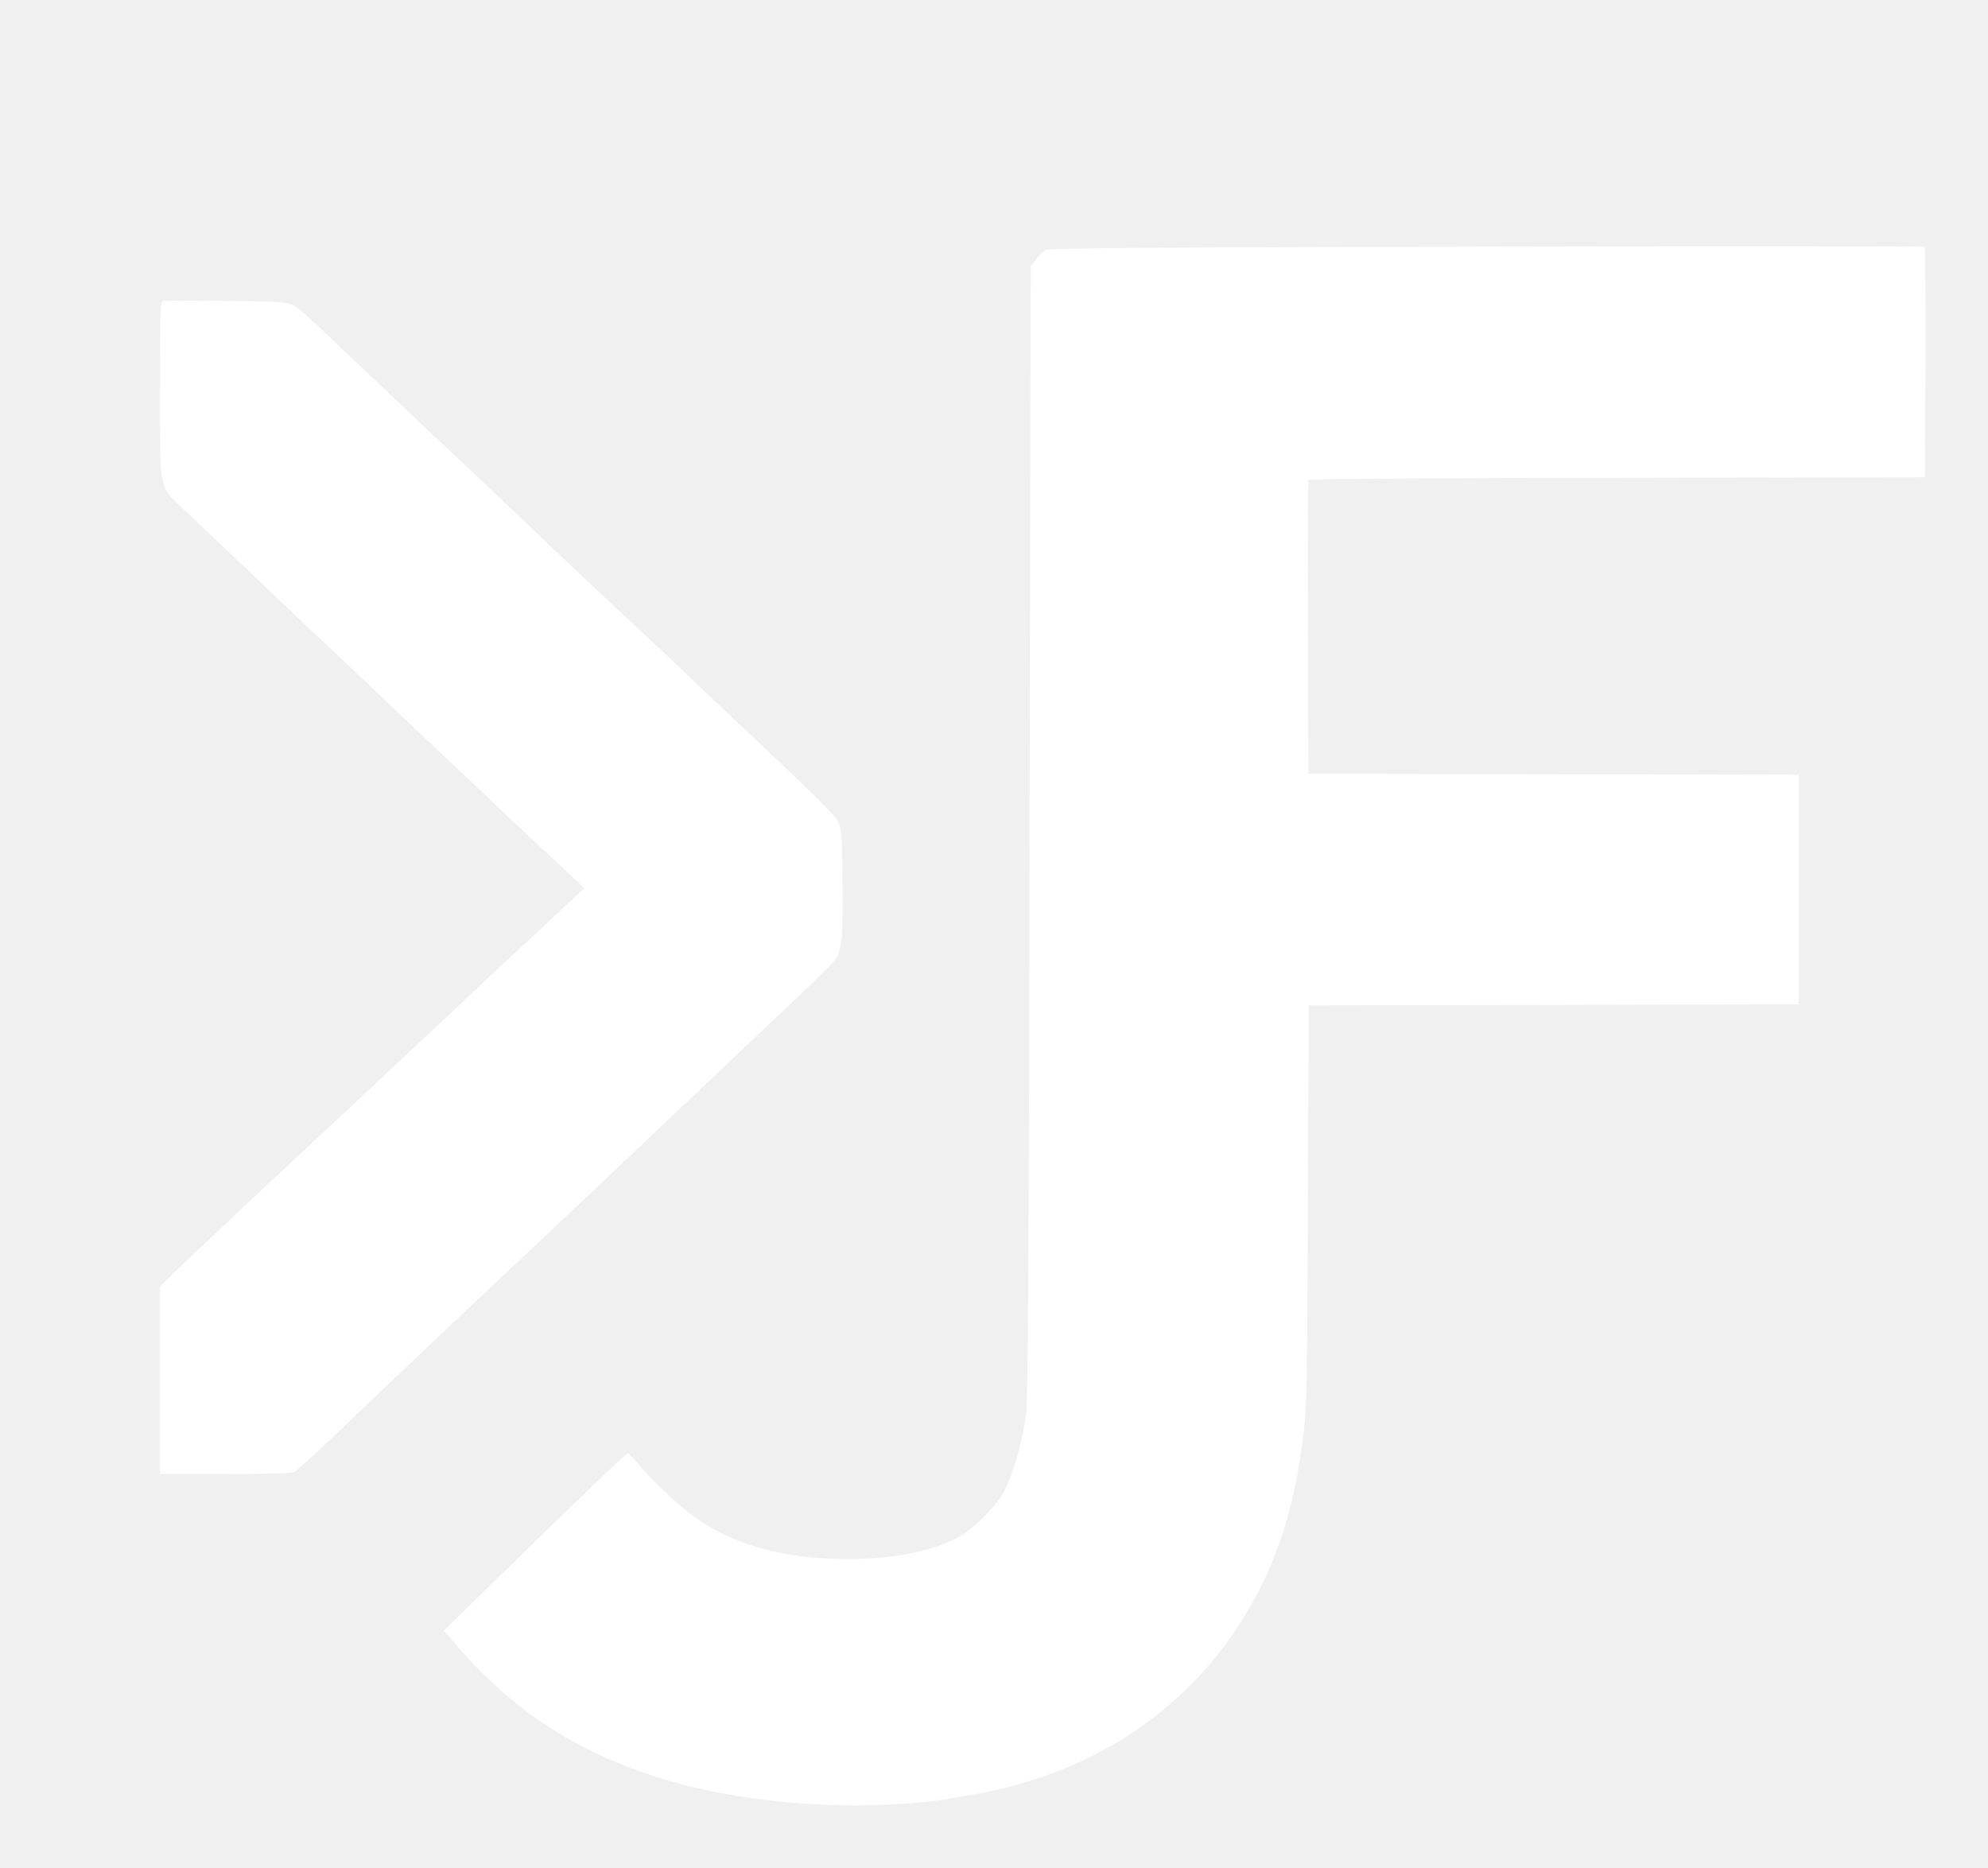
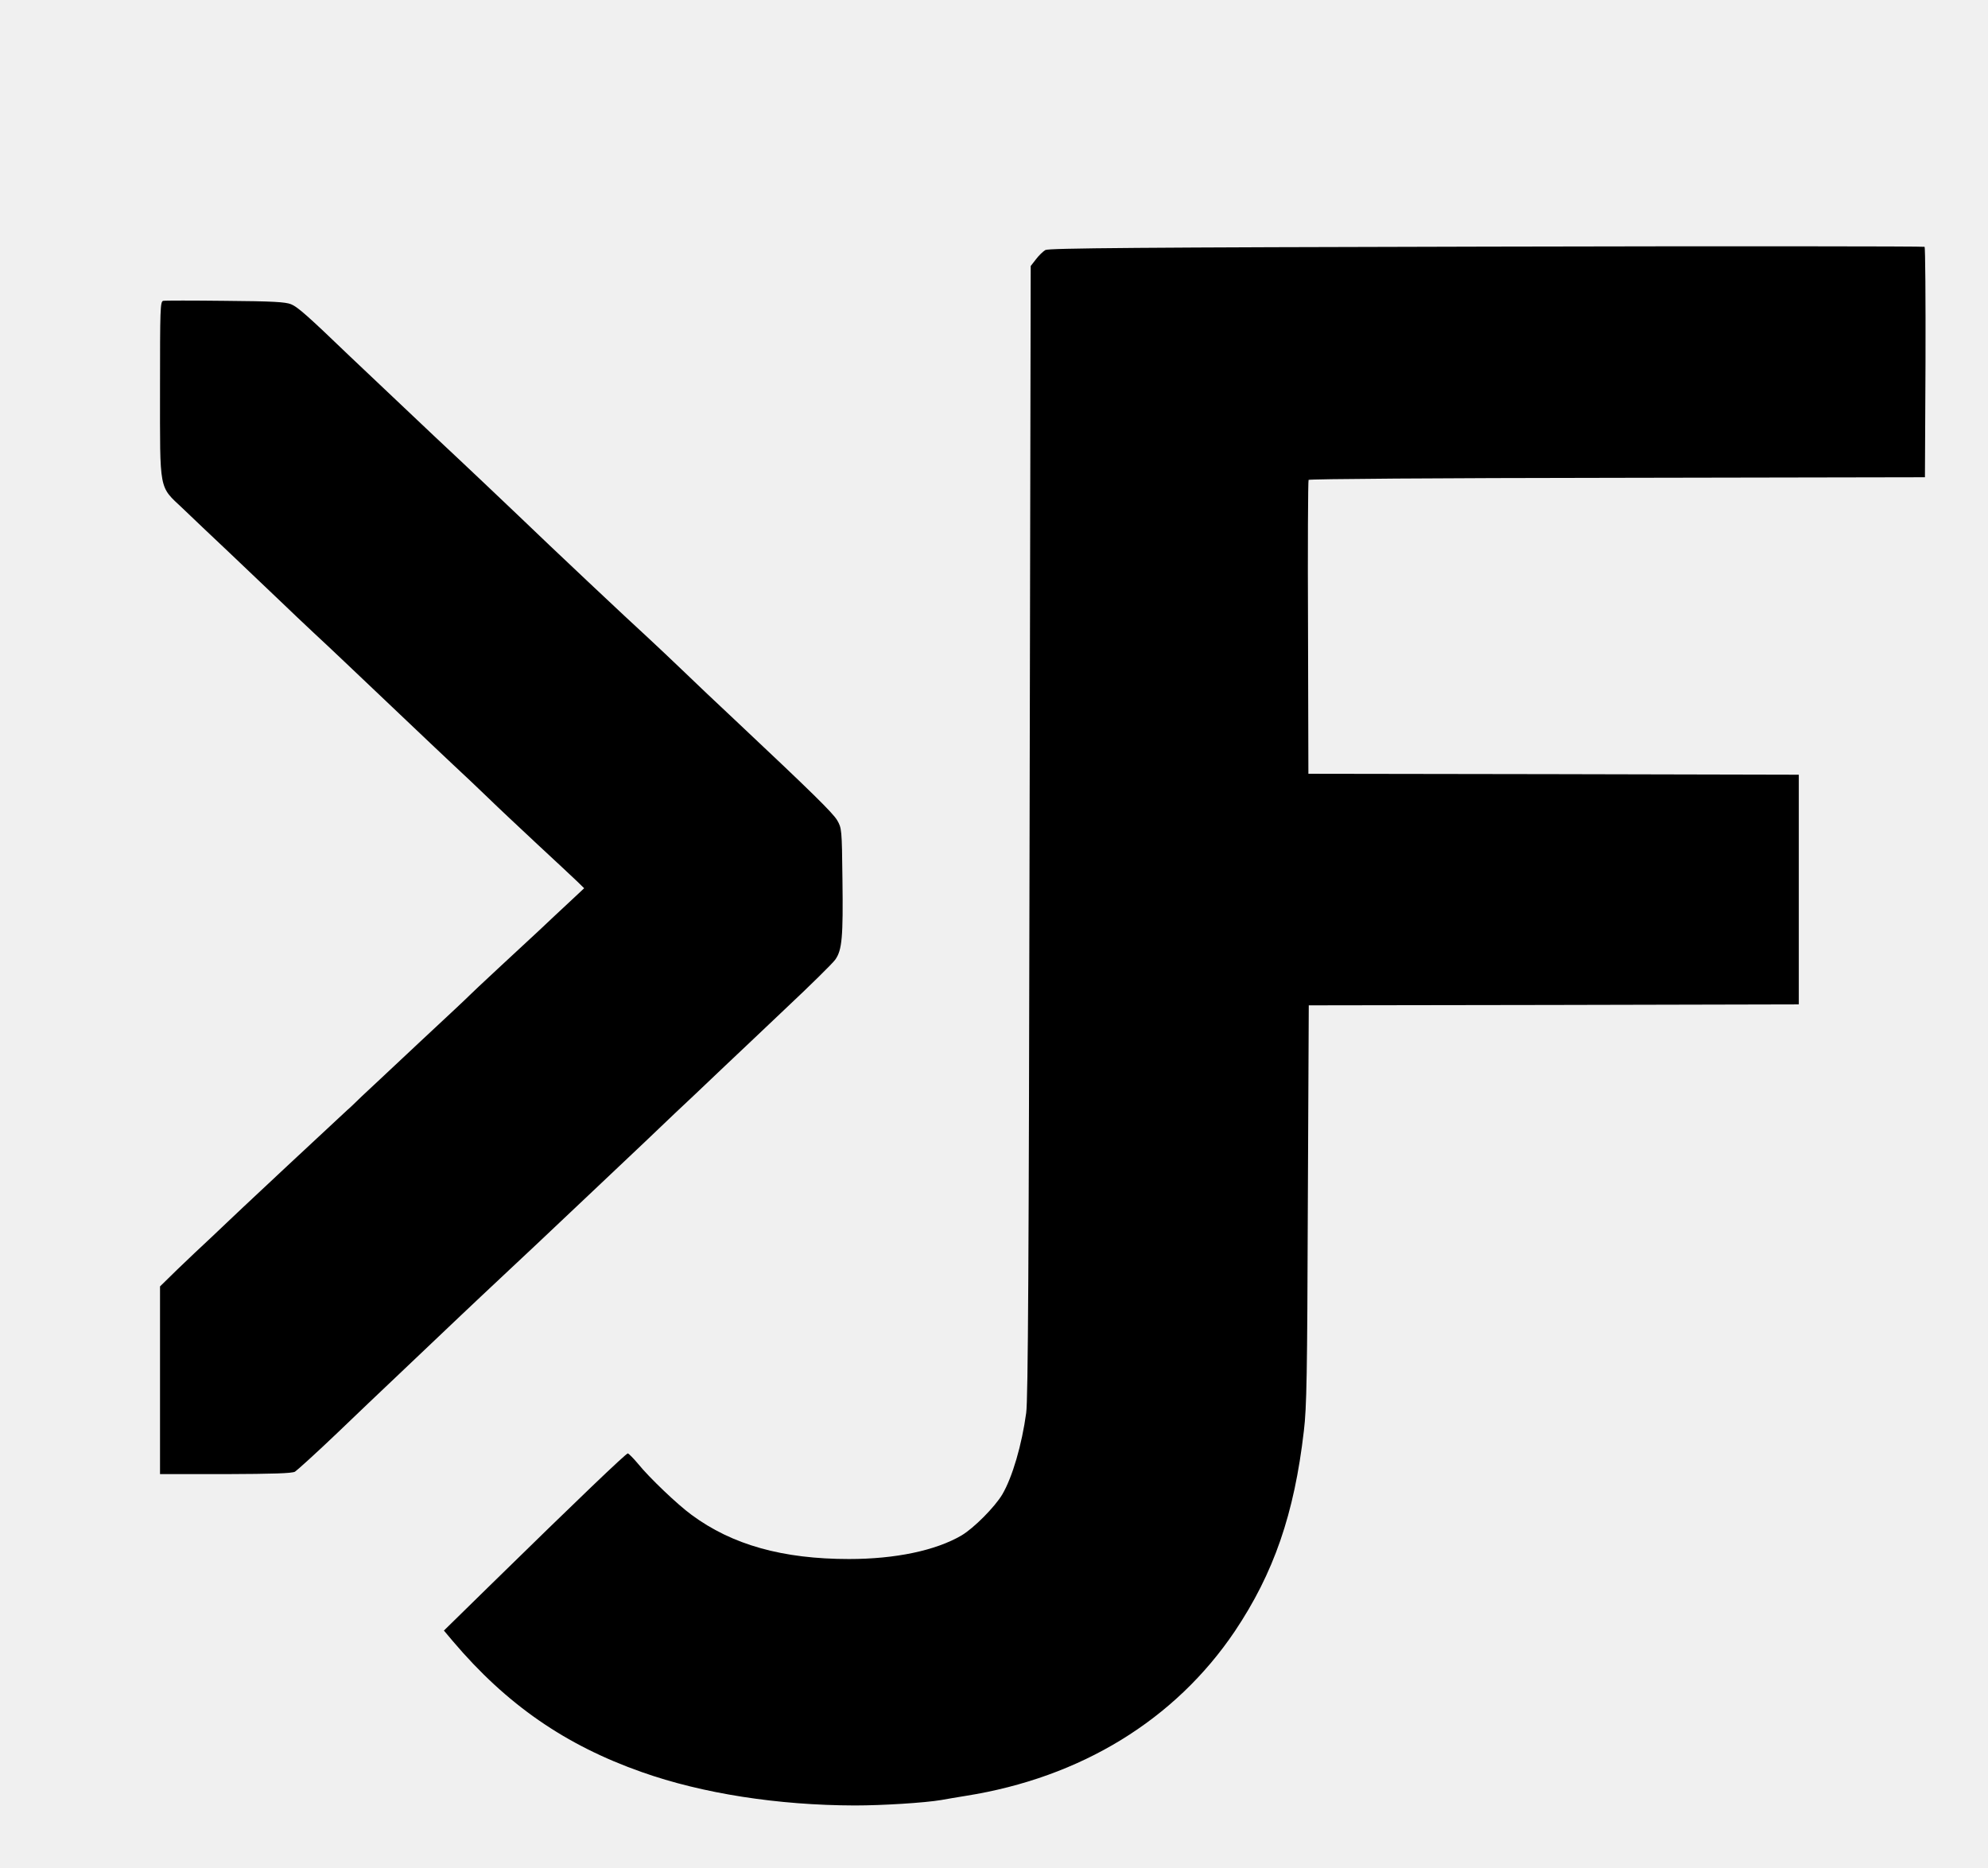
<svg xmlns="http://www.w3.org/2000/svg" version="1.0" width="1056pt" height="992pt" viewBox="0 0 1056 992" preserveAspectRatio="xMidYMid meet" aria-label="JF Logo">
-   <g transform="translate(0,992) scale(0.1,-0.1)" fill="#ffffff" stroke="none">
+   <g transform="translate(0,992) scale(0.1,-0.1)" fill="currentColor" stroke="none">
    <path d="M7895 8610 c-1843 -4 -2325 -8 -2342 -18 -12 -7 -35 -29 -50 -49 l-28 -36 -6 -3001 c-4 -2287 -8 -3022 -18 -3091 -23 -169 -73 -341 -127 -433 -40 -67 -151 -179 -217 -218 -137 -80 -351 -125 -597 -125 -352 0 -621 75 -837 235 -74 54 -225 198 -283 270 -25 30 -50 55 -55 56 -10 0 -258 -237 -733 -702 l-244 -239 48 -57 c285 -336 597 -552 1004 -695 322 -114 723 -176 1131 -177 146 0 371 14 459 29 30 6 89 15 130 22 612 97 1112 404 1429 874 207 309 316 623 367 1065 15 124 18 295 21 1202 l5 1058 1301 2 1302 3 0 610 0 610 -1302 3 -1303 2 -2 776 c-2 427 0 780 3 785 3 5 683 10 1640 11 l1634 3 3 609 c1 336 -1 612 -5 615 -5 3 -1052 4 -2328 1z" />
    <path d="M867 8322 c-16 -3 -17 -43 -17 -470 0 -549 -7 -512 120 -632 43 -41 156 -149 252 -239 95 -91 216 -205 268 -255 52 -50 131 -125 175 -166 91 -84 189 -178 460 -435 105 -100 231 -219 280 -265 50 -46 133 -125 185 -175 52 -51 172 -163 265 -250 94 -87 188 -175 209 -195 l39 -38 -79 -74 c-43 -40 -115 -107 -159 -149 -44 -41 -143 -133 -220 -204 -77 -71 -144 -135 -150 -141 -5 -6 -122 -116 -260 -244 -137 -129 -279 -261 -314 -294 -35 -34 -68 -66 -75 -71 -169 -157 -491 -457 -551 -514 -44 -42 -121 -114 -170 -161 -50 -46 -132 -124 -183 -173 l-92 -90 0 -498 0 -499 348 0 c253 1 353 4 369 13 11 7 113 99 225 206 111 107 237 226 278 265 146 139 296 281 375 356 44 42 159 150 255 240 96 90 218 204 270 254 53 50 134 127 180 170 47 44 170 161 275 260 104 100 226 215 270 256 44 42 116 110 160 152 44 41 187 177 318 301 131 123 250 240 264 260 36 51 42 119 38 425 -3 269 -4 273 -28 315 -24 40 -133 147 -537 527 -102 95 -230 217 -285 270 -55 53 -137 130 -181 171 -98 89 -522 488 -689 649 -66 63 -268 255 -450 425 -181 171 -381 360 -445 421 -228 219 -278 263 -314 278 -30 12 -96 16 -350 18 -172 2 -320 2 -329 0z" />
  </g>
</svg>
